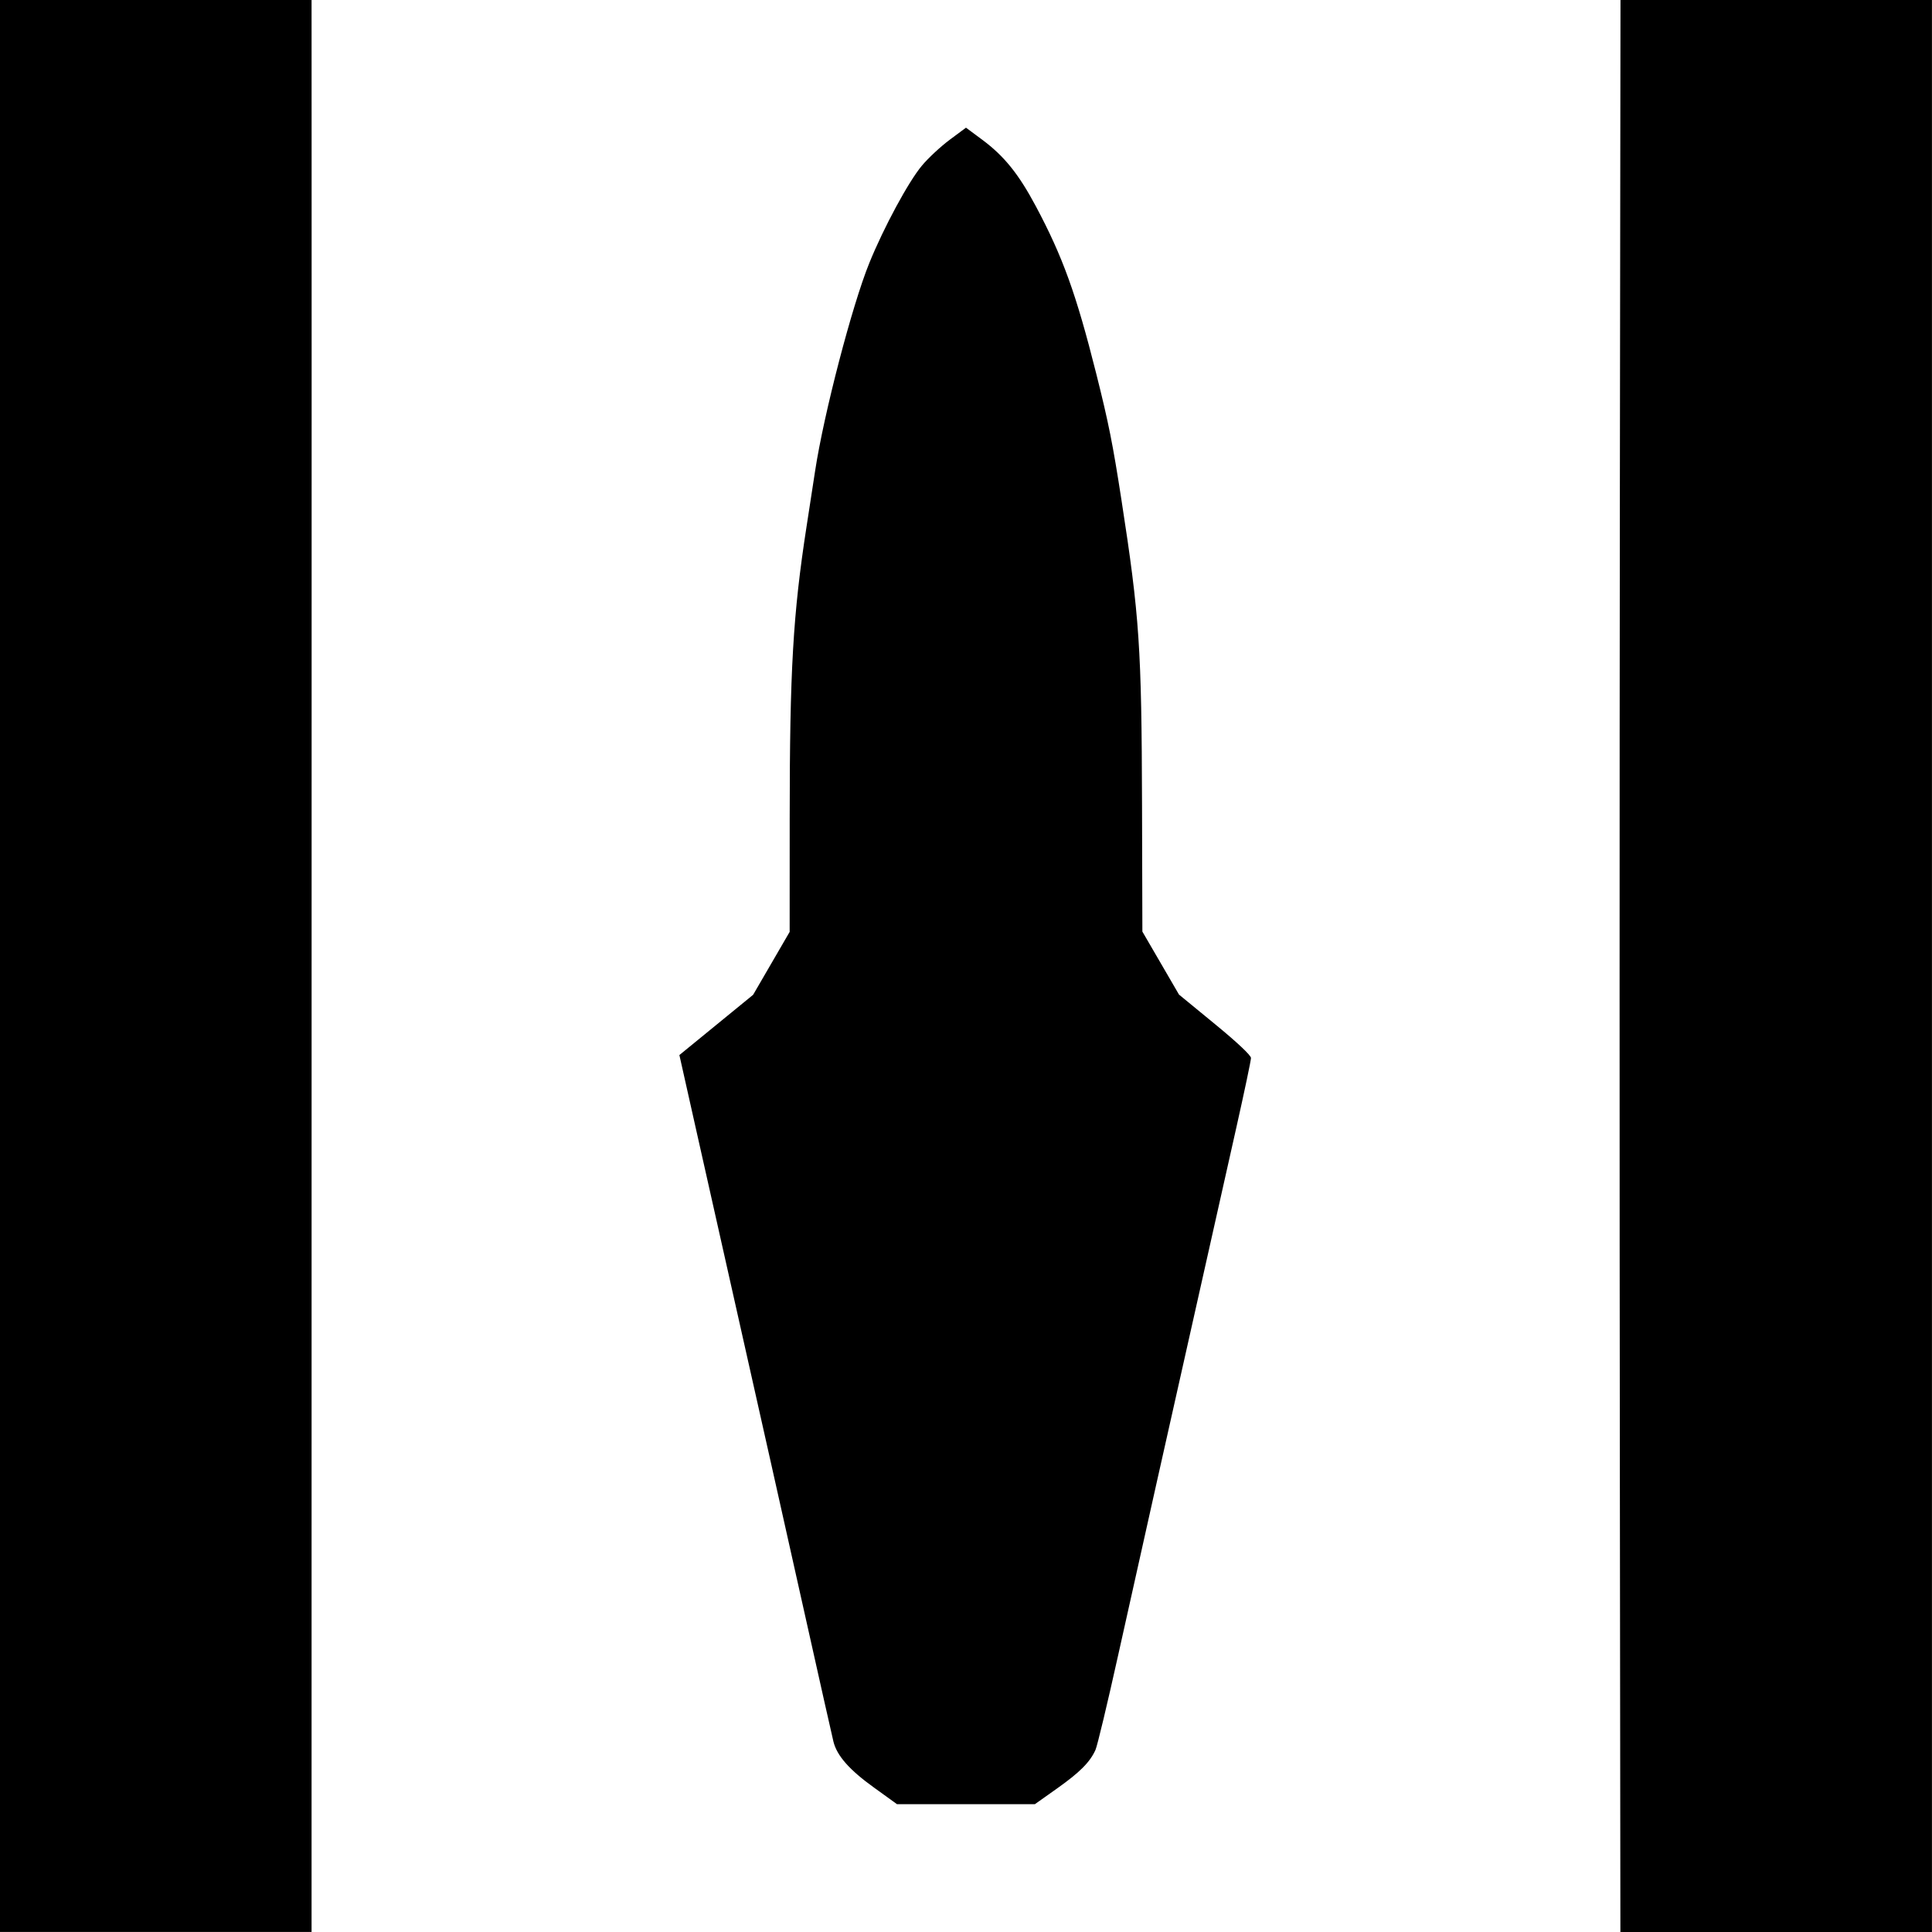
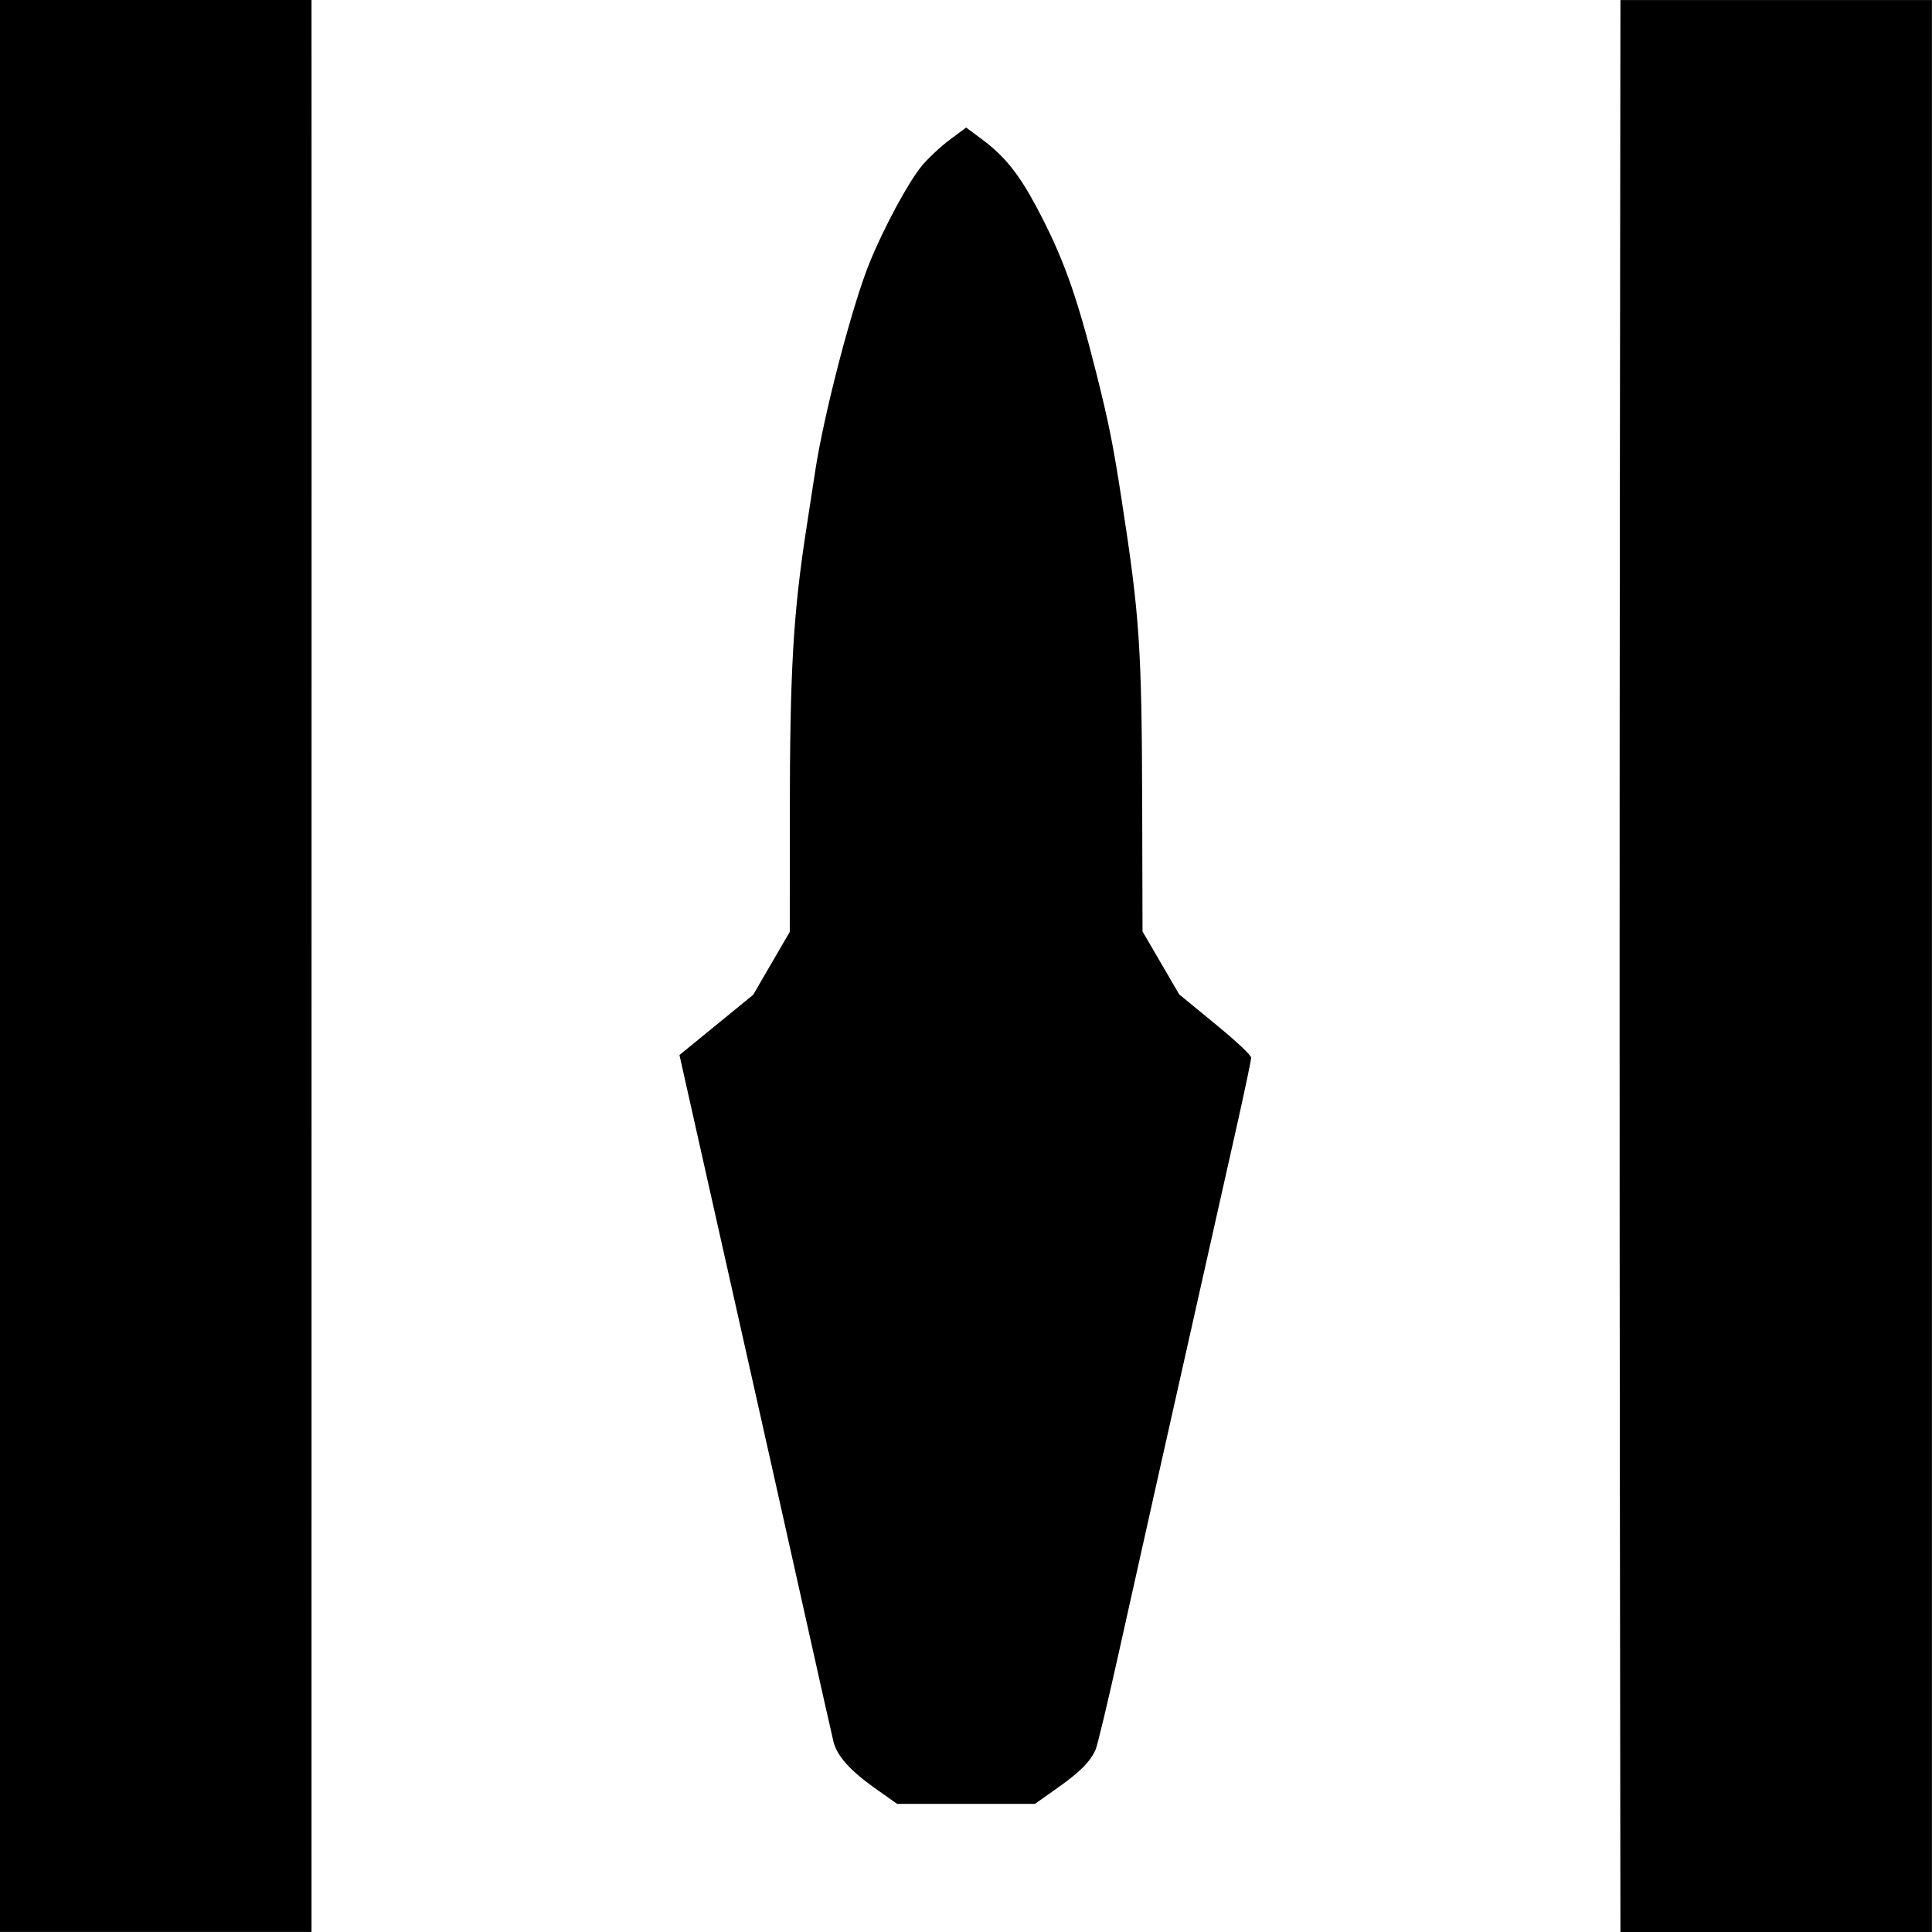
- <svg xmlns="http://www.w3.org/2000/svg" id="svg8" version="1.1" viewBox="0 0 39.561 39.561" height="39.562mm" width="39.561mm">
+ <svg xmlns="http://www.w3.org/2000/svg" id="svg8" version="1.1" viewBox="0 0 30.017 30.018" height="30.018mm" width="30.017mm">
  <defs id="defs2" />
  <g id="layer1" transform="translate(330.992, 777.896)">
-     <path style="fill:#000000;stroke-width:0.049" d="m -330.992,-758.115 v -19.781 h 3.19 3.19 l 8.2e-4,2.707 c 5.6e-4,1.489 8.2e-4,3.642 5.6e-4,4.784 -2.7e-4,1.142 -6.9e-4,8.825 -8.2e-4,17.073 l -5.6e-4,14.996 h -3.19 -3.19 z" id="path102" />
-     <path style="fill:#000000;stroke-width:0.049" d="m -313.091,-741.289 c -0.504,-0.361 -0.762,-0.653 -0.834,-0.942 -0.025,-0.101 -0.284,-1.252 -0.575,-2.557 -0.482,-2.159 -0.862,-3.855 -1.635,-7.294 -0.15,-0.666 -0.424,-1.886 -0.609,-2.711 l -0.336,-1.499 0.755,-0.617 0.755,-0.617 0.374,-0.644 0.374,-0.644 7.1e-4,-2.332 c 8.2e-4,-3.023 0.068,-4.178 0.345,-5.967 0.053,-0.34 0.131,-0.852 0.175,-1.137 0.178,-1.171 0.757,-3.391 1.11,-4.26 0.297,-0.731 0.802,-1.666 1.077,-1.994 0.129,-0.155 0.385,-0.393 0.569,-0.53 l 0.334,-0.248 0.334,0.248 c 0.45,0.335 0.744,0.7 1.096,1.36 0.551,1.033 0.827,1.798 1.235,3.42 0.255,1.014 0.342,1.451 0.519,2.598 0.37,2.392 0.412,3.018 0.421,6.259 l 0.007,2.577 0.375,0.645 0.375,0.645 0.737,0.605 c 0.45,0.369 0.737,0.639 0.737,0.693 0,0.049 -0.134,0.686 -0.298,1.416 -0.311,1.384 -0.962,4.287 -1.635,7.286 -0.217,0.966 -0.572,2.557 -0.789,3.536 -0.217,0.979 -0.425,1.848 -0.462,1.93 -0.114,0.253 -0.321,0.46 -0.791,0.793 l -0.45,0.319 h -1.412 -1.412 z" id="path206" />
-     <path style="fill:#000000;stroke-width:0.049" d="m -297.822,-747.866 c -0.007,-5.243 -0.007,-14.144 1.1e-4,-19.781 l 0.013,-10.249 h 3.189 3.189 v 19.781 19.781 h -3.19 -3.19 z" id="path204" />
-     <text x="-309.689" y="-711.429" id="text28">
-       <tspan style="font-style:normal;font-weight:normal;font-size:26.458px;text-align:center;text-anchor:start;fill:#000000;fill-opacity:1;stroke:none" dy="14.817" id="tspan26" x="-309.689" y="-711.429">3487.25 px<tspan style="font-size:65%;baseline-shift:super" id="tspan24">2</tspan>
+     <path style="fill:#000000;stroke-width:0.038" d="m -330.992,-762.887 v -15.009 h 2.42 2.42 l 6.2e-4,2.054 c 4.3e-4,1.13 6.3e-4,2.763 4.3e-4,3.63 -2.1e-4,0.867 -5.2e-4,6.696 -6.2e-4,12.954 l -4.3e-4,11.379 h -2.42 -2.42 z" id="path102" />
+     <path style="fill:#000000;stroke-width:0.038" d="m -317.409,-750.12 c -0.382,-0.274 -0.578,-0.495 -0.633,-0.715 -0.019,-0.076 -0.216,-0.95 -0.436,-1.94 -0.365,-1.638 -0.654,-2.925 -1.24,-5.534 -0.114,-0.506 -0.321,-1.431 -0.462,-2.057 l -0.255,-1.138 0.573,-0.468 0.573,-0.468 0.284,-0.489 0.284,-0.489 5.4e-4,-1.77 c 6.2e-4,-2.294 0.051,-3.17 0.262,-4.528 0.04,-0.258 0.1,-0.646 0.133,-0.863 0.135,-0.889 0.575,-2.573 0.843,-3.232 0.225,-0.554 0.609,-1.264 0.817,-1.513 0.098,-0.117 0.292,-0.298 0.432,-0.402 l 0.253,-0.188 0.253,0.188 c 0.341,0.254 0.564,0.531 0.832,1.032 0.418,0.783 0.627,1.364 0.937,2.595 0.193,0.769 0.26,1.101 0.394,1.971 0.281,1.815 0.312,2.29 0.319,4.749 l 0.005,1.955 0.285,0.489 0.285,0.489 0.559,0.459 c 0.341,0.28 0.559,0.485 0.559,0.526 0,0.037 -0.102,0.52 -0.226,1.074 -0.236,1.05 -0.73,3.253 -1.241,5.528 -0.164,0.733 -0.434,1.94 -0.599,2.683 -0.165,0.743 -0.323,1.402 -0.351,1.464 -0.086,0.192 -0.243,0.349 -0.6,0.601 l -0.342,0.242 h -1.071 -1.071 z" id="path206" />
+     <path style="fill:#000000;stroke-width:0.038" d="m -305.824,-755.11 c -0.005,-3.978 -0.005,-10.732 8e-5,-15.009 l 0.009,-7.776 h 2.42 2.42 v 15.009 15.009 h -2.42 -2.42 z" id="path204" />
+     <text x="-331.961" y="-726.307" id="text119">
+       <tspan style="font-style:normal;font-weight:normal;font-size:26.458px;text-align:center;text-anchor:start;fill:#000000;fill-opacity:1;stroke:none" dy="14.817" id="tspan117" x="-331.961" y="-726.307">2007.59 px<tspan style="font-size:65%;baseline-shift:super" id="tspan115">2</tspan>
      </tspan>
    </text>
  </g>
</svg>
